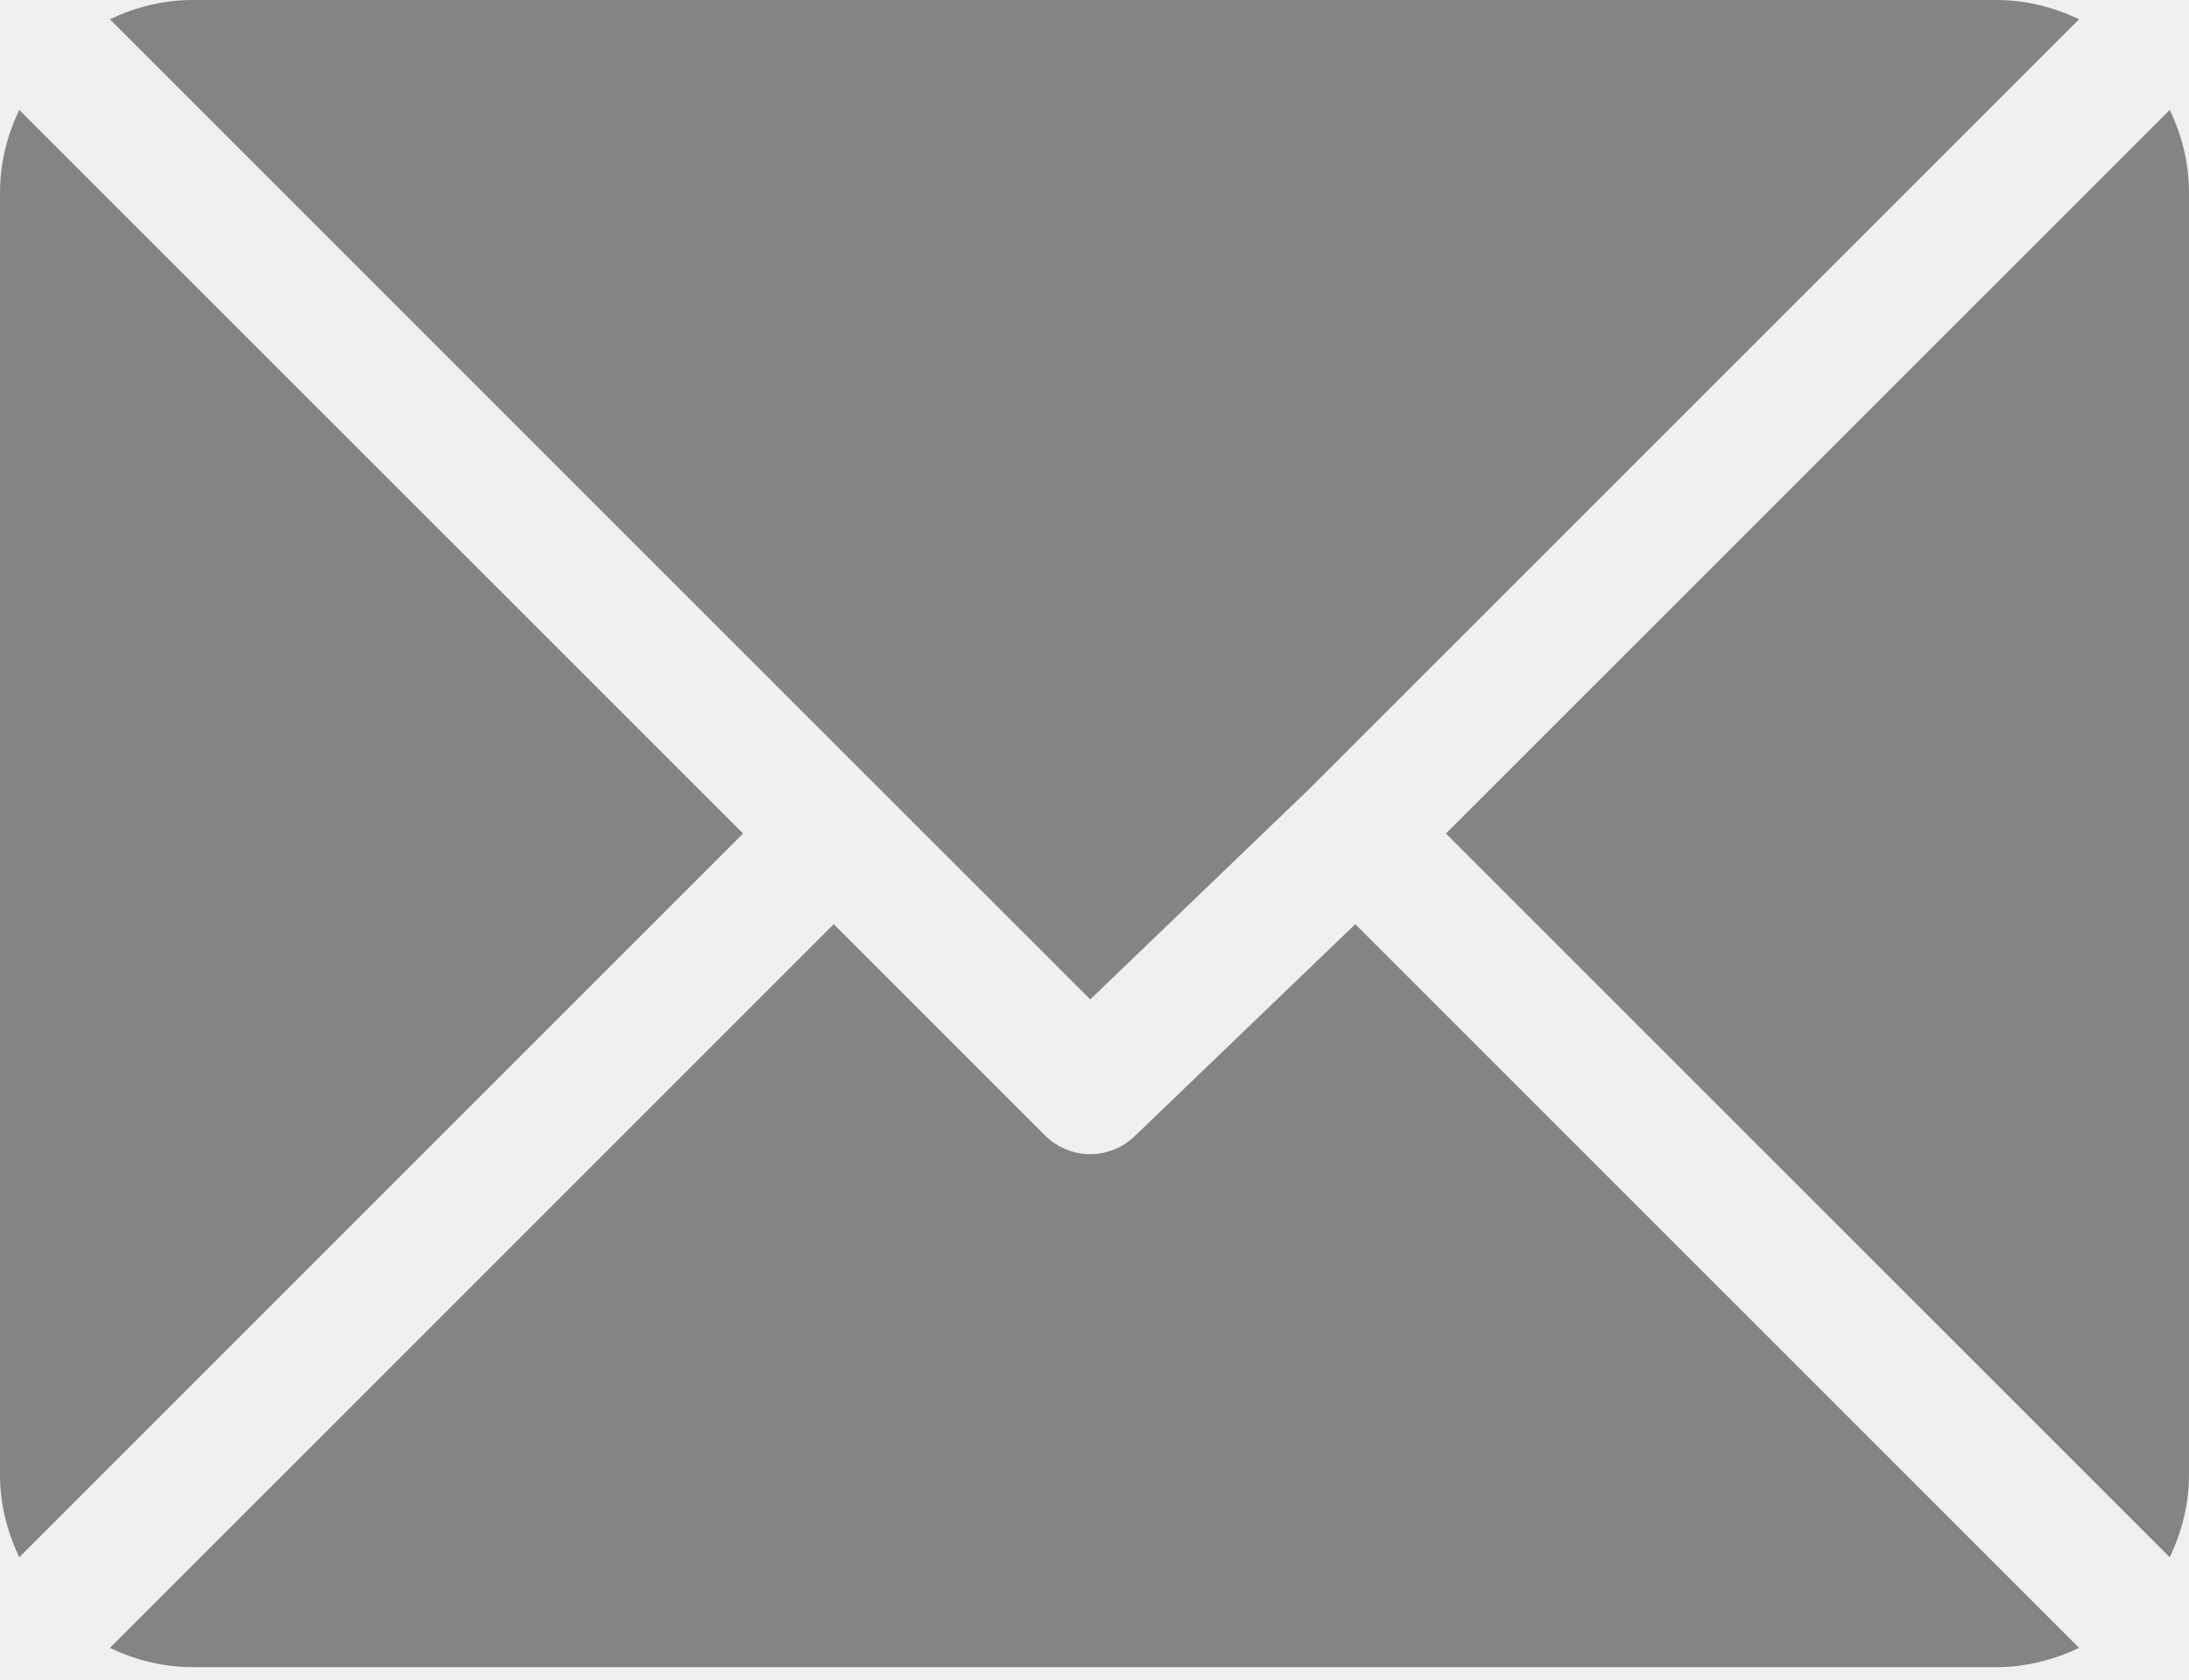
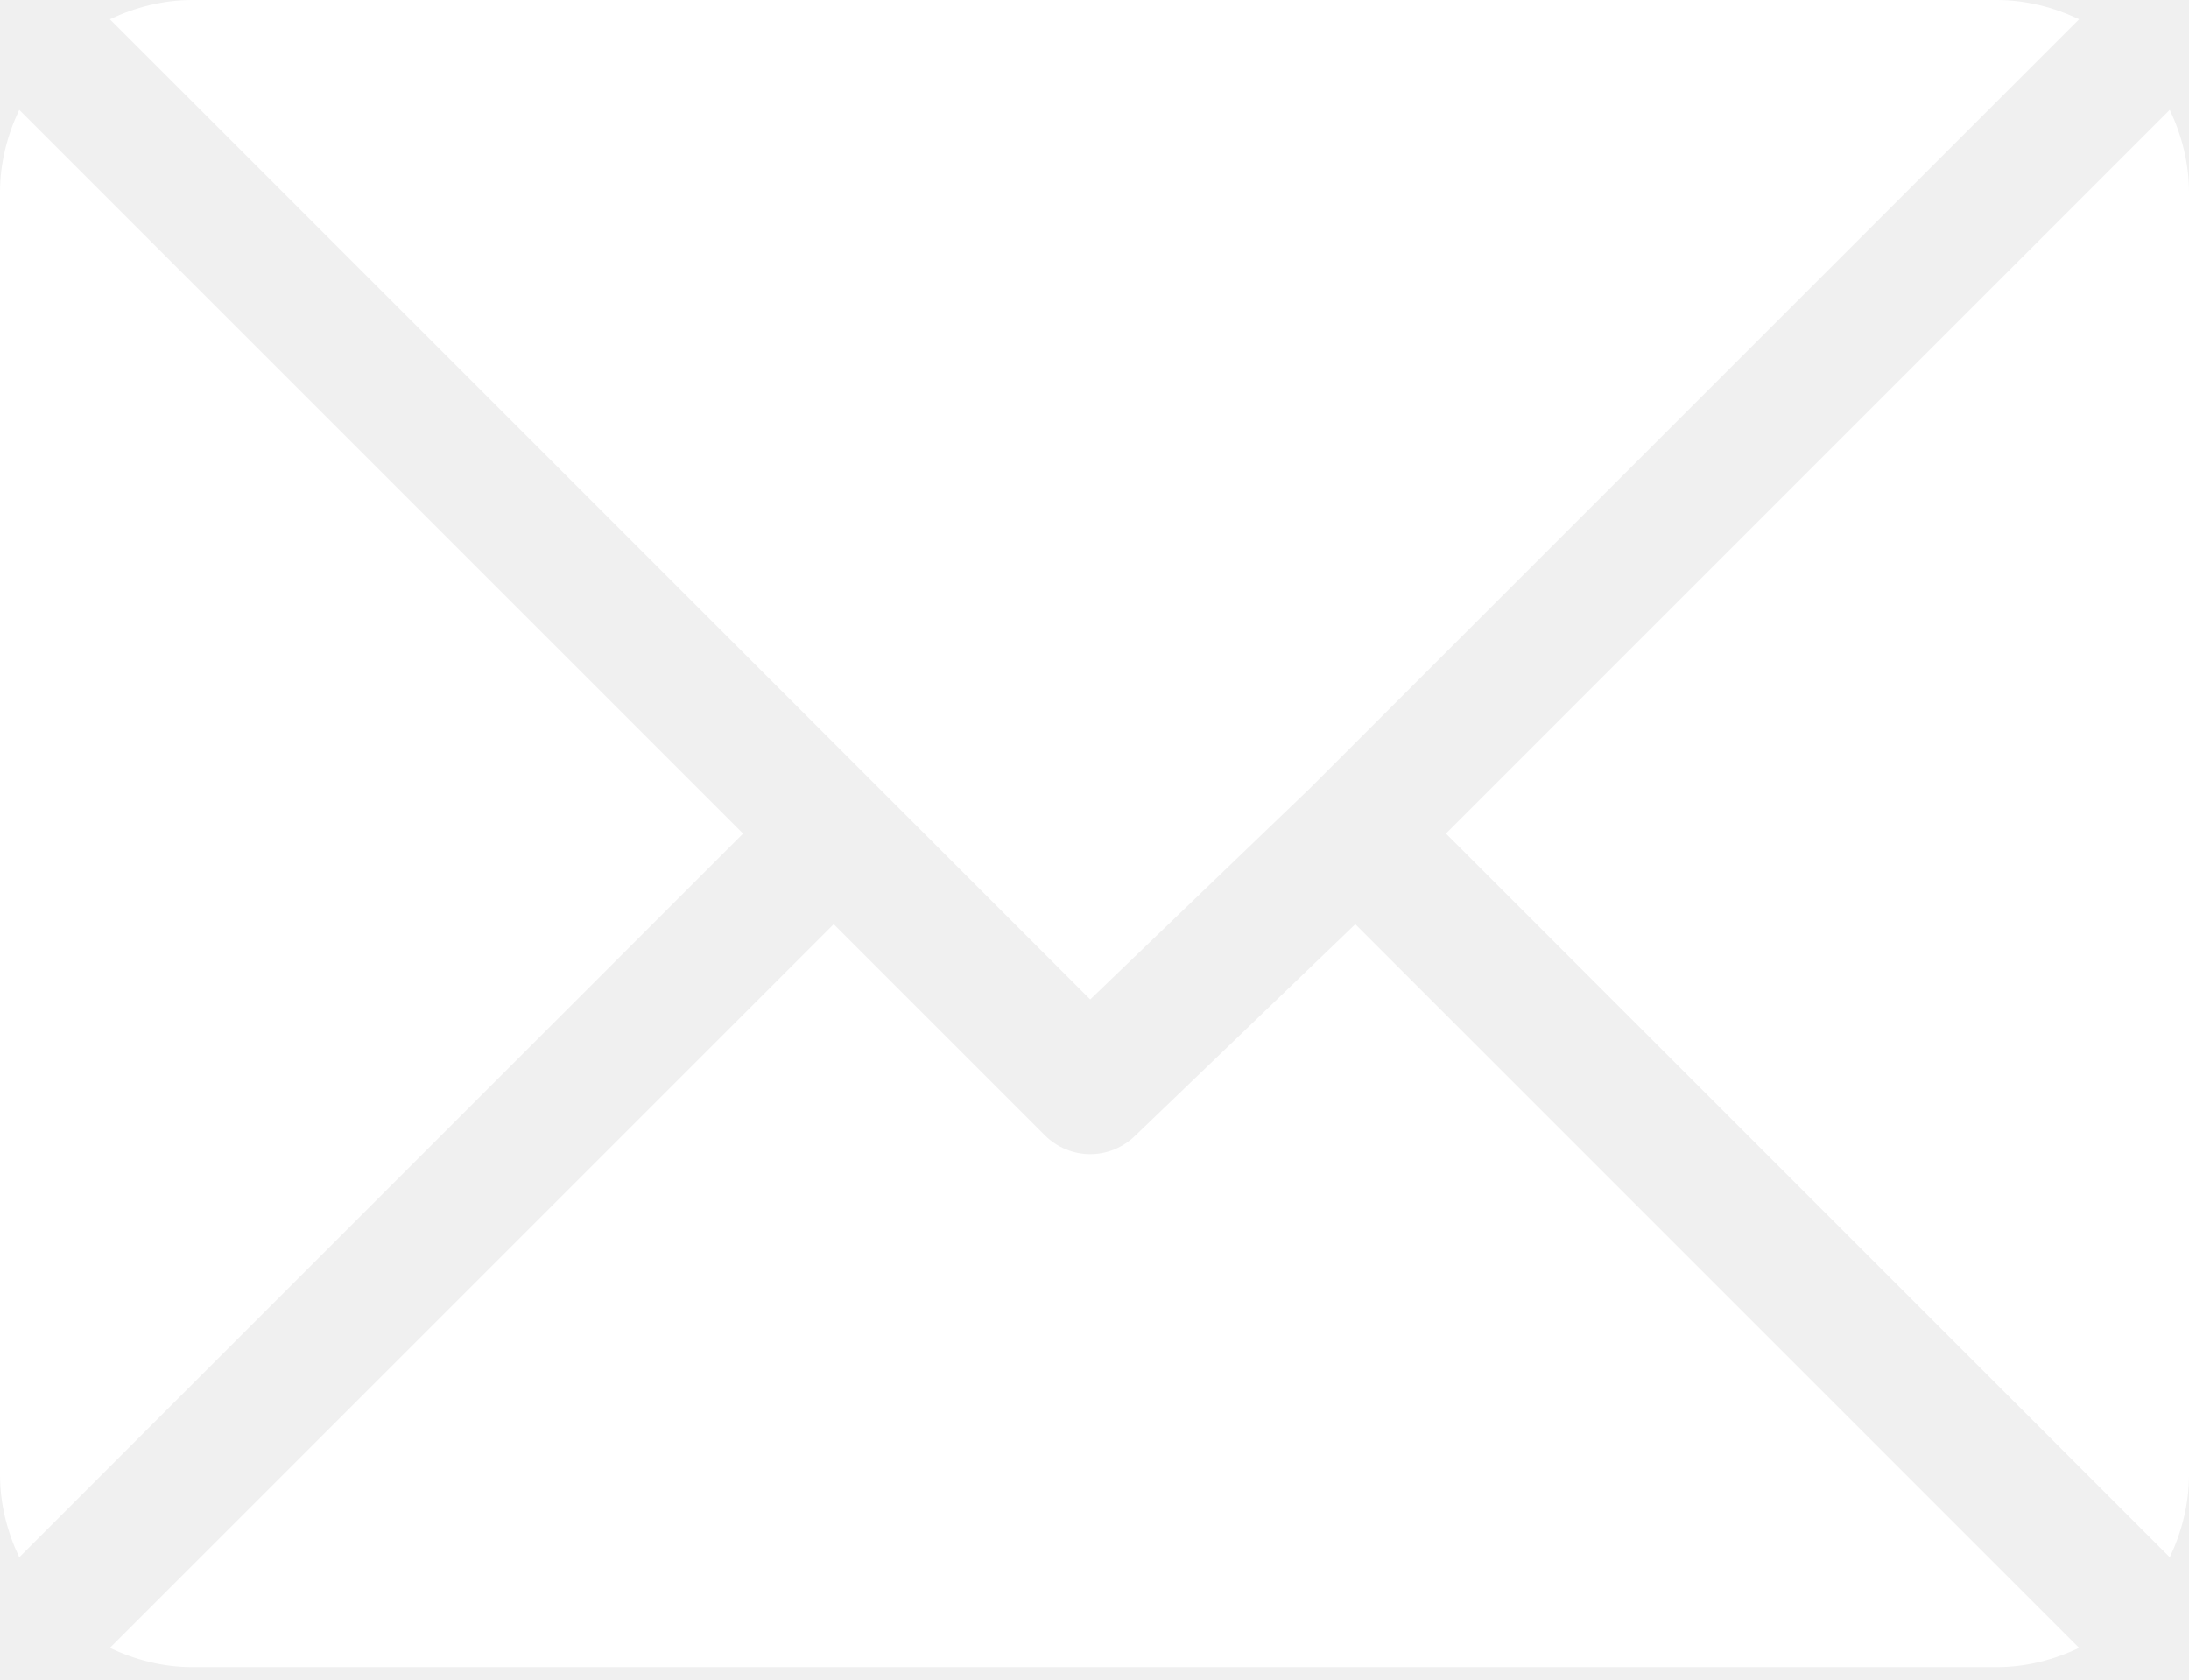
<svg xmlns="http://www.w3.org/2000/svg" version="1.1" id="Capa_1" x="0px" y="0px" viewBox="0 0 512 393" style="enable-background:new 0 0 512 393;" xml:space="preserve">
  <style type="text/css">
- 	.st0{fill:#848484;}
+ 	.st0{fill:#FFFFFF;}
</style>
  <g>
    <g>
-       <path class="st0" d="M467,0H45c-6.9,0-13.4,1.7-19.3,4.5L255,233.8l51.4-49.4c0,0,0,0,0,0s0,0,0,0L486.3,4.5    C480.4,1.7,473.9,0,467,0z" />
+       <path class="st0" d="M467,0H45c-6.9,0-13.4,1.7-19.3,4.5L255,233.8l51.4-49.4l0,0l0,0L486.3,4.5C480.4,1.7,473.9,0,467,0z" />
    </g>
  </g>
  <g>
    <g>
      <path class="st0" d="M507.5,25.7L338.2,195l169.3,169.3c2.8-5.9,4.5-12.4,4.5-19.3V45C512,38.1,510.3,31.6,507.5,25.7z" />
    </g>
  </g>
  <g>
    <g>
      <path class="st0" d="M4.5,25.7C1.7,31.6,0,38.1,0,45v300c0,6.9,1.7,13.4,4.5,19.3L173.8,195L4.5,25.7z" />
    </g>
  </g>
  <g>
    <g>
      <path class="st0" d="M317,216.2l-51.4,49.4c-2.9,2.9-6.8,4.4-10.6,4.4s-7.7-1.5-10.6-4.4L195,216.2L25.7,385.5    c5.9,2.8,12.4,4.5,19.3,4.5h422c6.9,0,13.4-1.7,19.3-4.5L317,216.2z" />
    </g>
  </g>
</svg>
